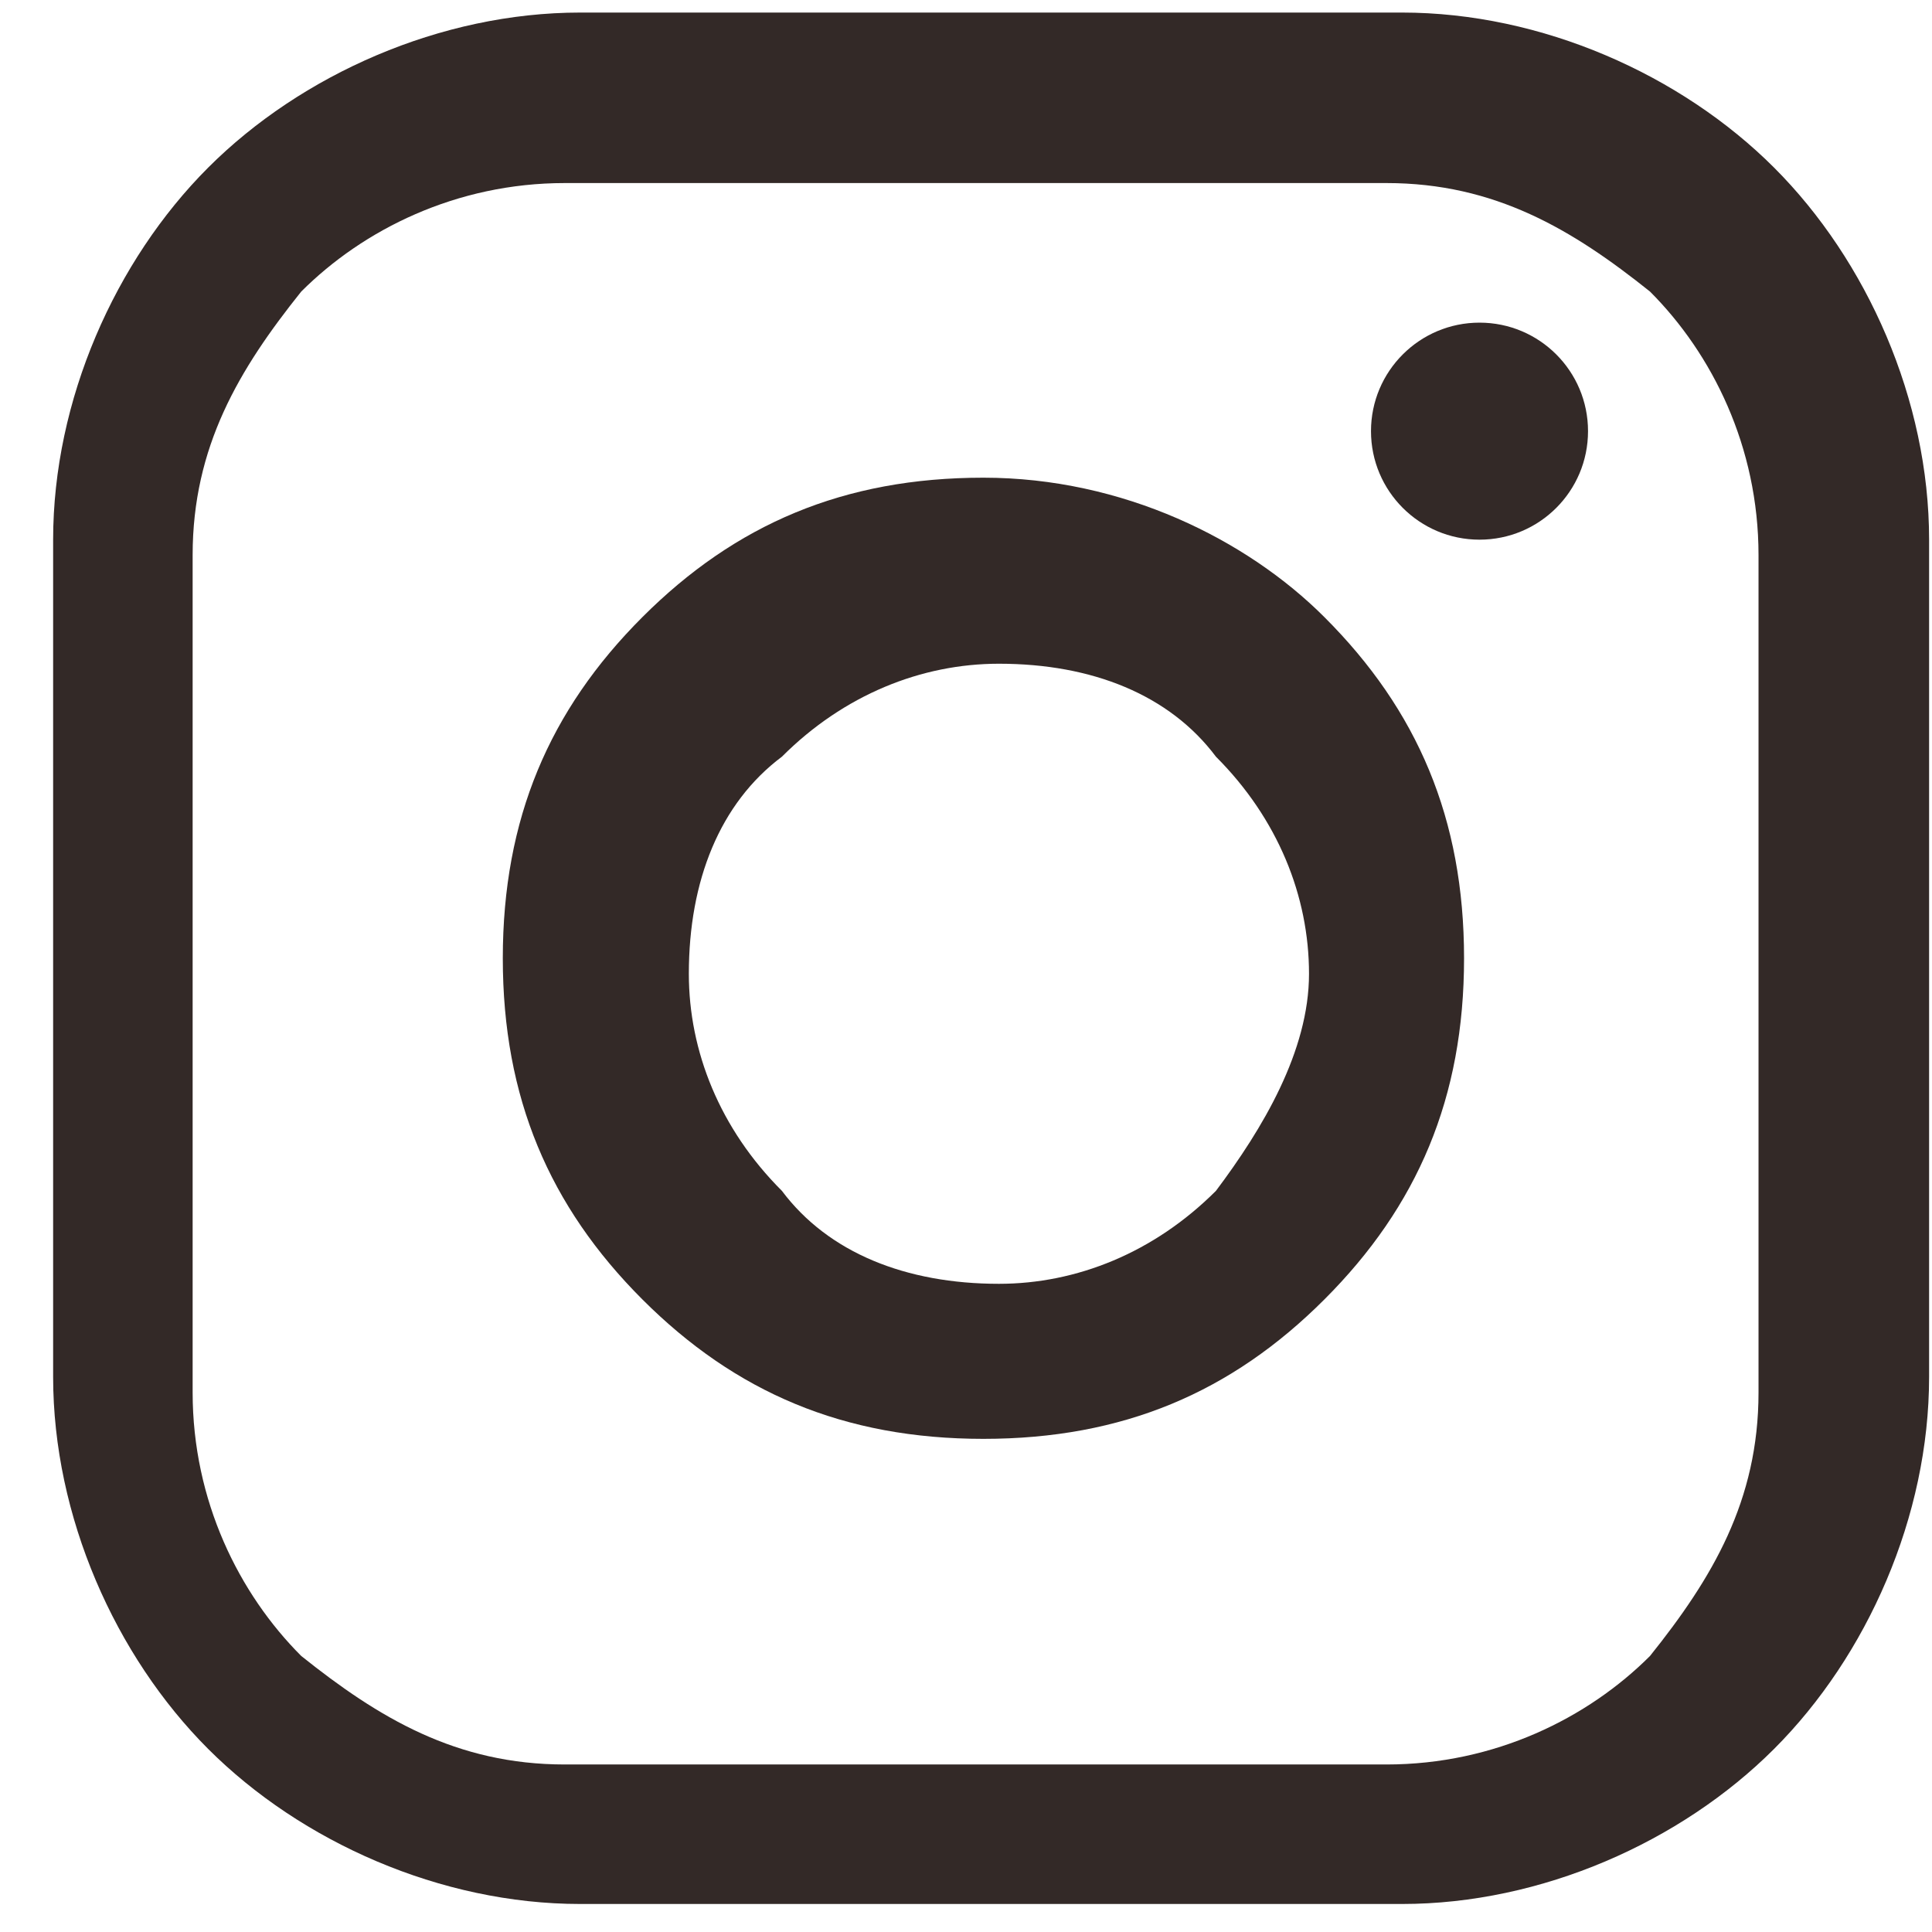
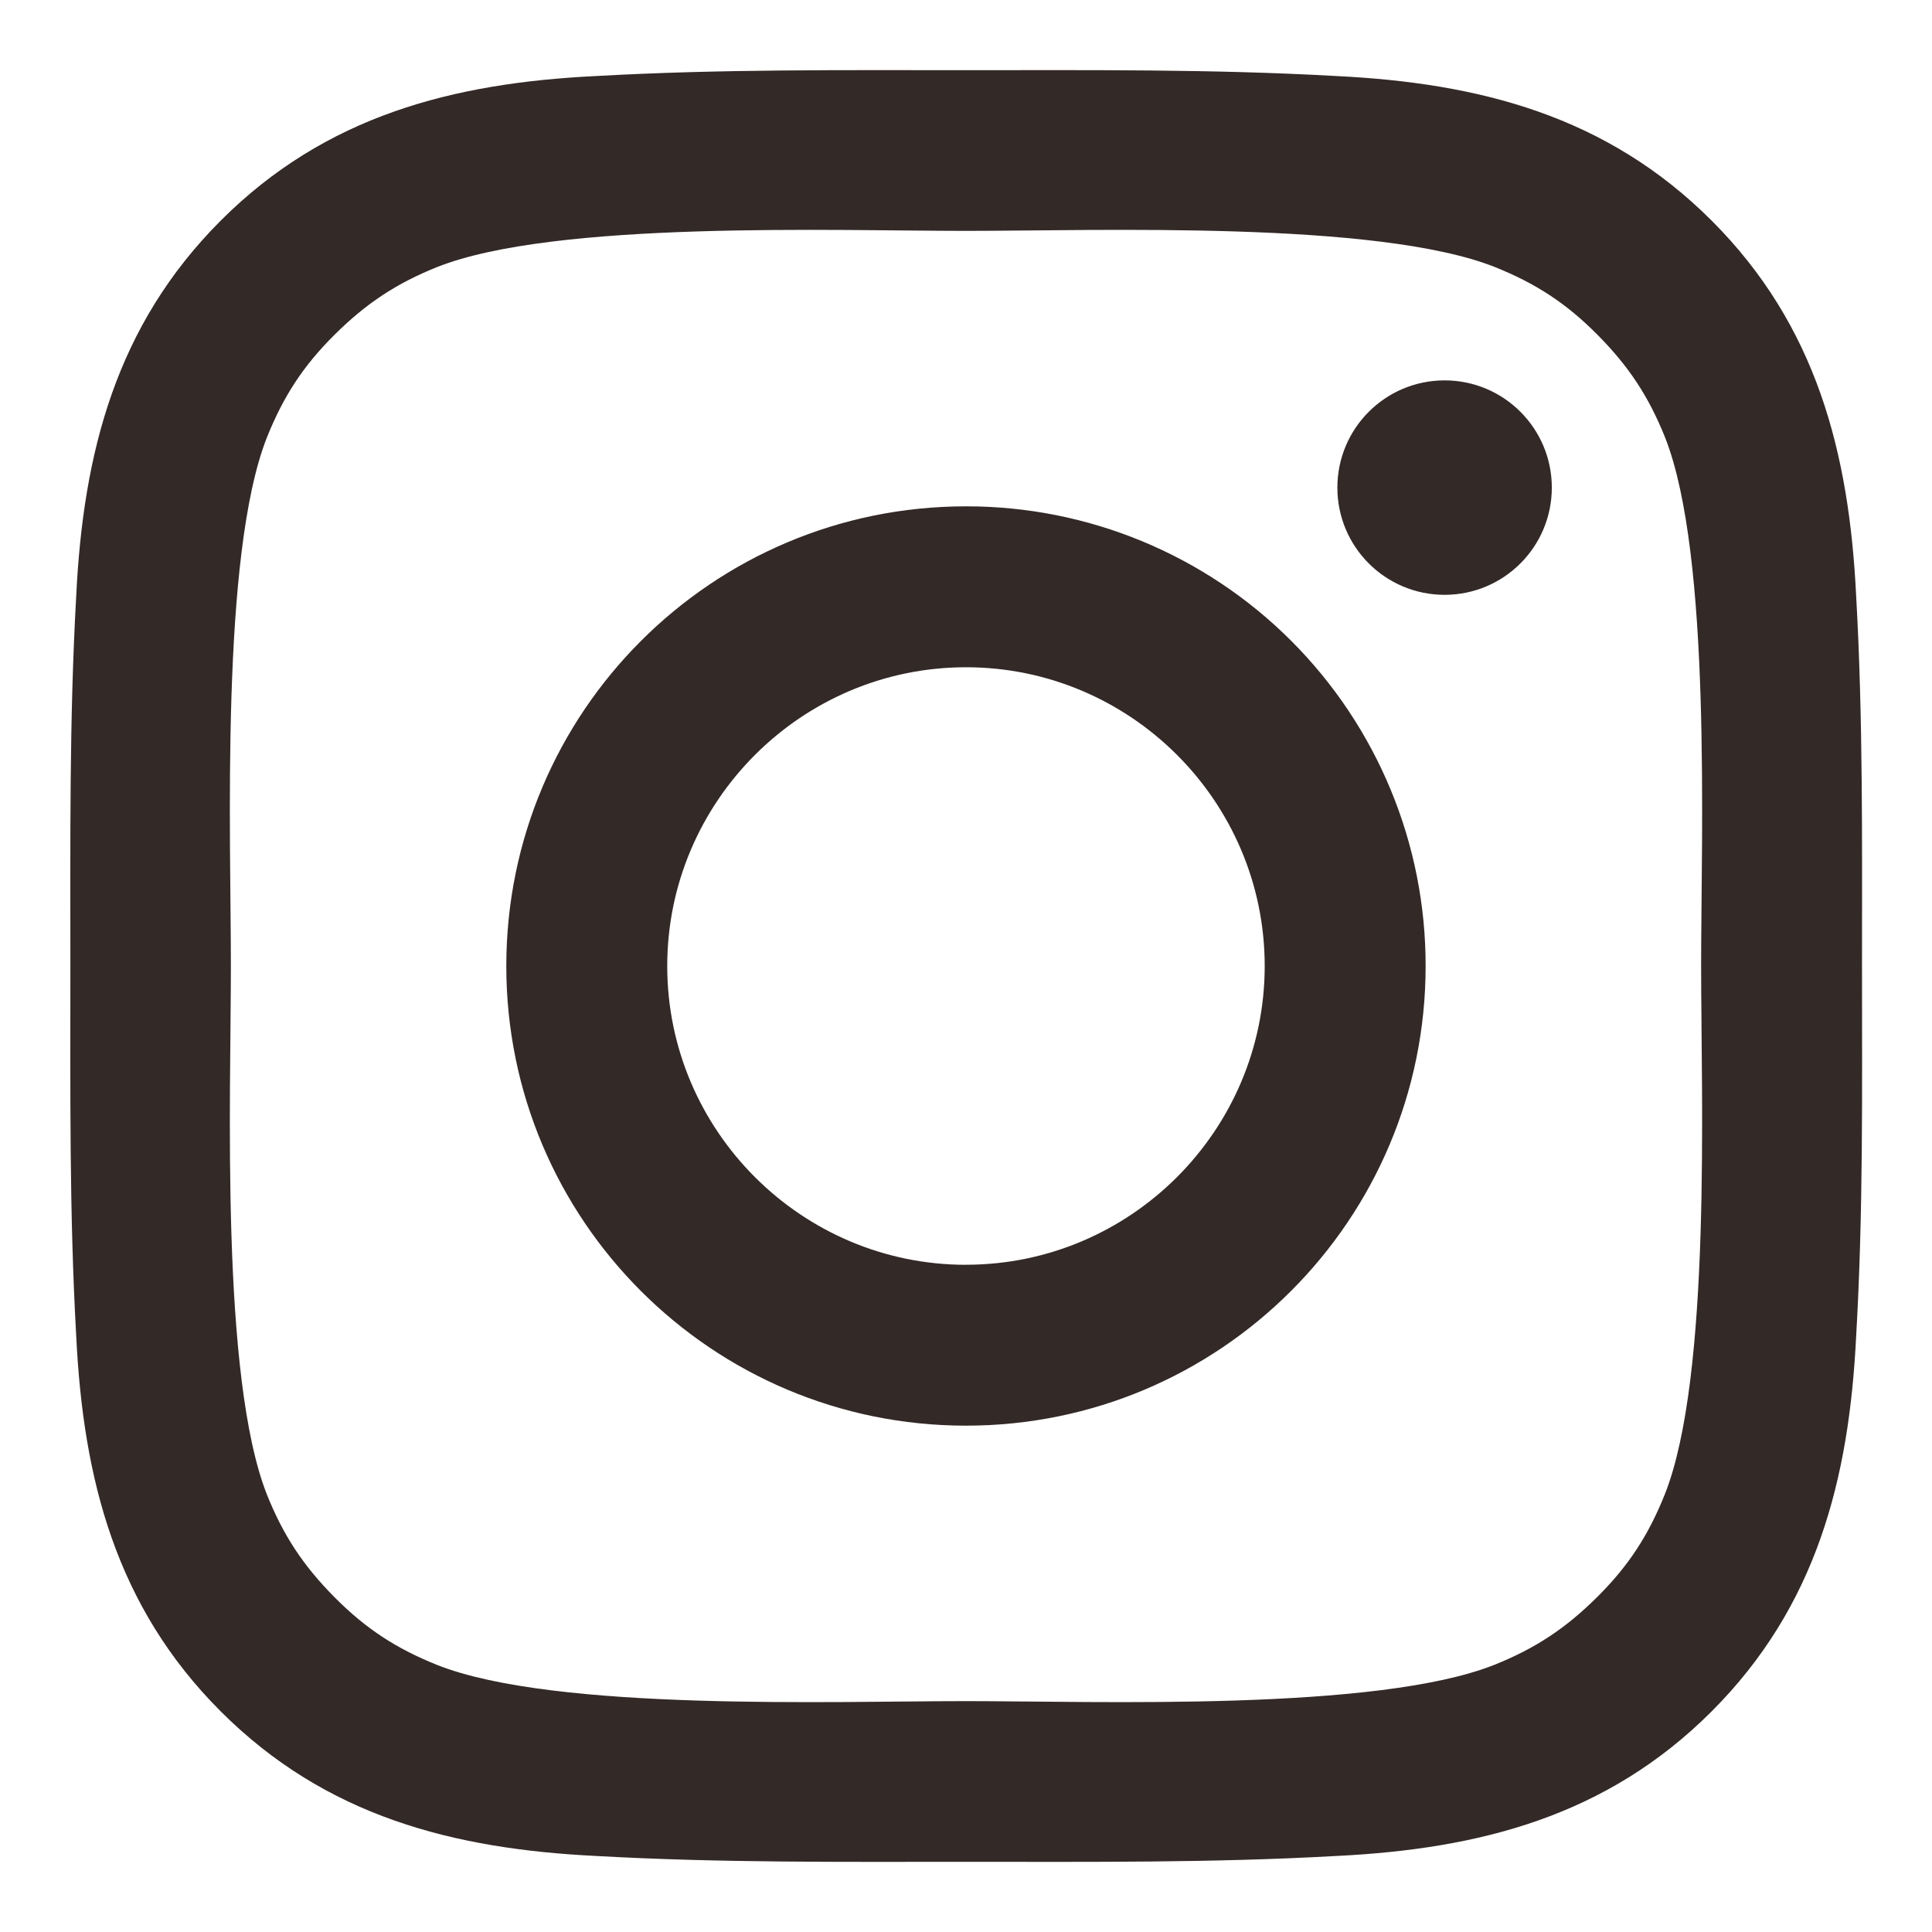
- <svg xmlns="http://www.w3.org/2000/svg" width="24" height="24" viewBox="0 0 24 24" fill="none">
-   <path d="M12.216 5.934C10.483 5.934 9.135 6.511 7.979 7.667C6.824 8.822 6.246 10.171 6.246 11.904C6.246 13.637 6.824 14.985 7.979 16.141C9.135 17.297 10.483 17.874 12.216 17.874C13.95 17.874 15.298 17.297 16.453 16.141C17.609 14.985 18.187 13.637 18.187 11.904C18.187 10.171 17.609 8.822 16.453 7.667C15.491 6.704 13.95 5.934 12.216 5.934ZM15.105 14.793C14.335 15.563 13.372 15.948 12.409 15.948C11.254 15.948 10.29 15.563 9.713 14.793C8.942 14.023 8.557 13.059 8.557 12.097C8.557 10.941 8.942 9.978 9.713 9.4C10.483 8.63 11.446 8.245 12.409 8.245C13.565 8.245 14.528 8.63 15.105 9.4C15.876 10.171 16.261 11.134 16.261 12.097C16.261 13.059 15.683 14.023 15.105 14.793Z" fill="#332927" />
-   <path d="M22.038 2.082C20.882 0.926 19.149 0.156 17.416 0.156H7.208C5.475 0.156 3.742 0.926 2.586 2.082C1.431 3.237 0.66 4.971 0.66 6.704V17.104C0.66 18.837 1.431 20.571 2.586 21.726C3.742 22.882 5.475 23.652 7.208 23.652H17.416C19.149 23.652 20.882 22.882 22.038 21.726C23.194 20.571 23.964 18.837 23.964 17.104V6.704C23.964 4.971 23.194 3.237 22.038 2.082ZM21.845 17.297C21.845 18.645 21.268 19.608 20.497 20.571C19.727 21.341 18.571 21.919 17.223 21.919H7.016C5.668 21.919 4.705 21.341 3.742 20.571C2.971 19.8 2.393 18.645 2.393 17.297V6.896C2.393 5.548 2.971 4.585 3.742 3.622C4.512 2.852 5.668 2.274 7.016 2.274H17.223C18.571 2.274 19.534 2.852 20.497 3.622C21.268 4.393 21.845 5.548 21.845 6.896V17.297Z" fill="#332927" />
-   <path d="M18.379 6.704C19.124 6.704 19.727 6.101 19.727 5.356C19.727 4.611 19.124 4.008 18.379 4.008C17.635 4.008 17.031 4.611 17.031 5.356C17.031 6.101 17.635 6.704 18.379 6.704Z" fill="#332927" />
+ <svg xmlns="http://www.w3.org/2000/svg" id="Layer_1" data-name="Layer 1" viewBox="0 0 1024 1024">
+   <defs>
+     <style>
+             .cls-1 {
+                 fill: #332927;
+             }
+         </style>
+   </defs>
+   <path class="cls-1" d="M512,268.37A243.63,243.63,0,1,0,755.61,512,243.3,243.3,0,0,0,512,268.37Zm0,402c-87.19,0-158.35-71.15-158.35-158.34S424.79,353.66,512,353.66,670.32,424.81,670.32,512,599.17,670.34,512,670.34ZM765.59,201.61a56.83,56.83,0,1,0,.15,0ZM986.9,512c0-65.57.59-130.55-3.09-196-3.69-76-21-143.5-76.62-199.09S784.12,44,708.1,40.29c-65.57-3.68-130.55-3.09-196-3.09s-130.55-.59-196,3.09c-76,3.68-143.5,21-199.09,76.62S44.07,240,40.39,316c-3.68,65.57-3.09,130.55-3.09,196s-.59,130.55,3.09,196c3.68,76,21,143.5,76.62,199.09S240.07,980,316.1,983.71c65.57,3.68,130.55,3.09,196,3.09s130.55.59,196-3.09c76-3.68,143.5-21,199.09-76.62S980.12,784,983.81,708c3.8-65.45,3.09-130.43,3.09-196ZM882.36,792.1c-8.67,21.62-19.12,37.78-35.87,54.41s-32.79,27.2-54.41,35.87C729.6,907.21,581.23,901.63,512,901.63s-217.74,5.58-280.22-19.13c-21.62-8.67-37.78-19.12-54.41-35.87s-27.2-32.79-35.87-54.41c-24.71-62.6-19.13-211-19.13-280.22s-5.58-217.74,19.13-280.22c8.67-21.62,19.12-37.78,35.87-54.41s32.79-27.2,54.41-35.87c62.48-24.71,211-19.13,280.22-19.13s217.74-5.58,280.22,19.13c21.62,8.67,37.78,19.12,54.41,35.87s27.2,32.79,35.87,54.41c24.71,62.48,19.13,211,19.13,280.22S907.19,729.62,882.36,792.1Z" />
</svg>
